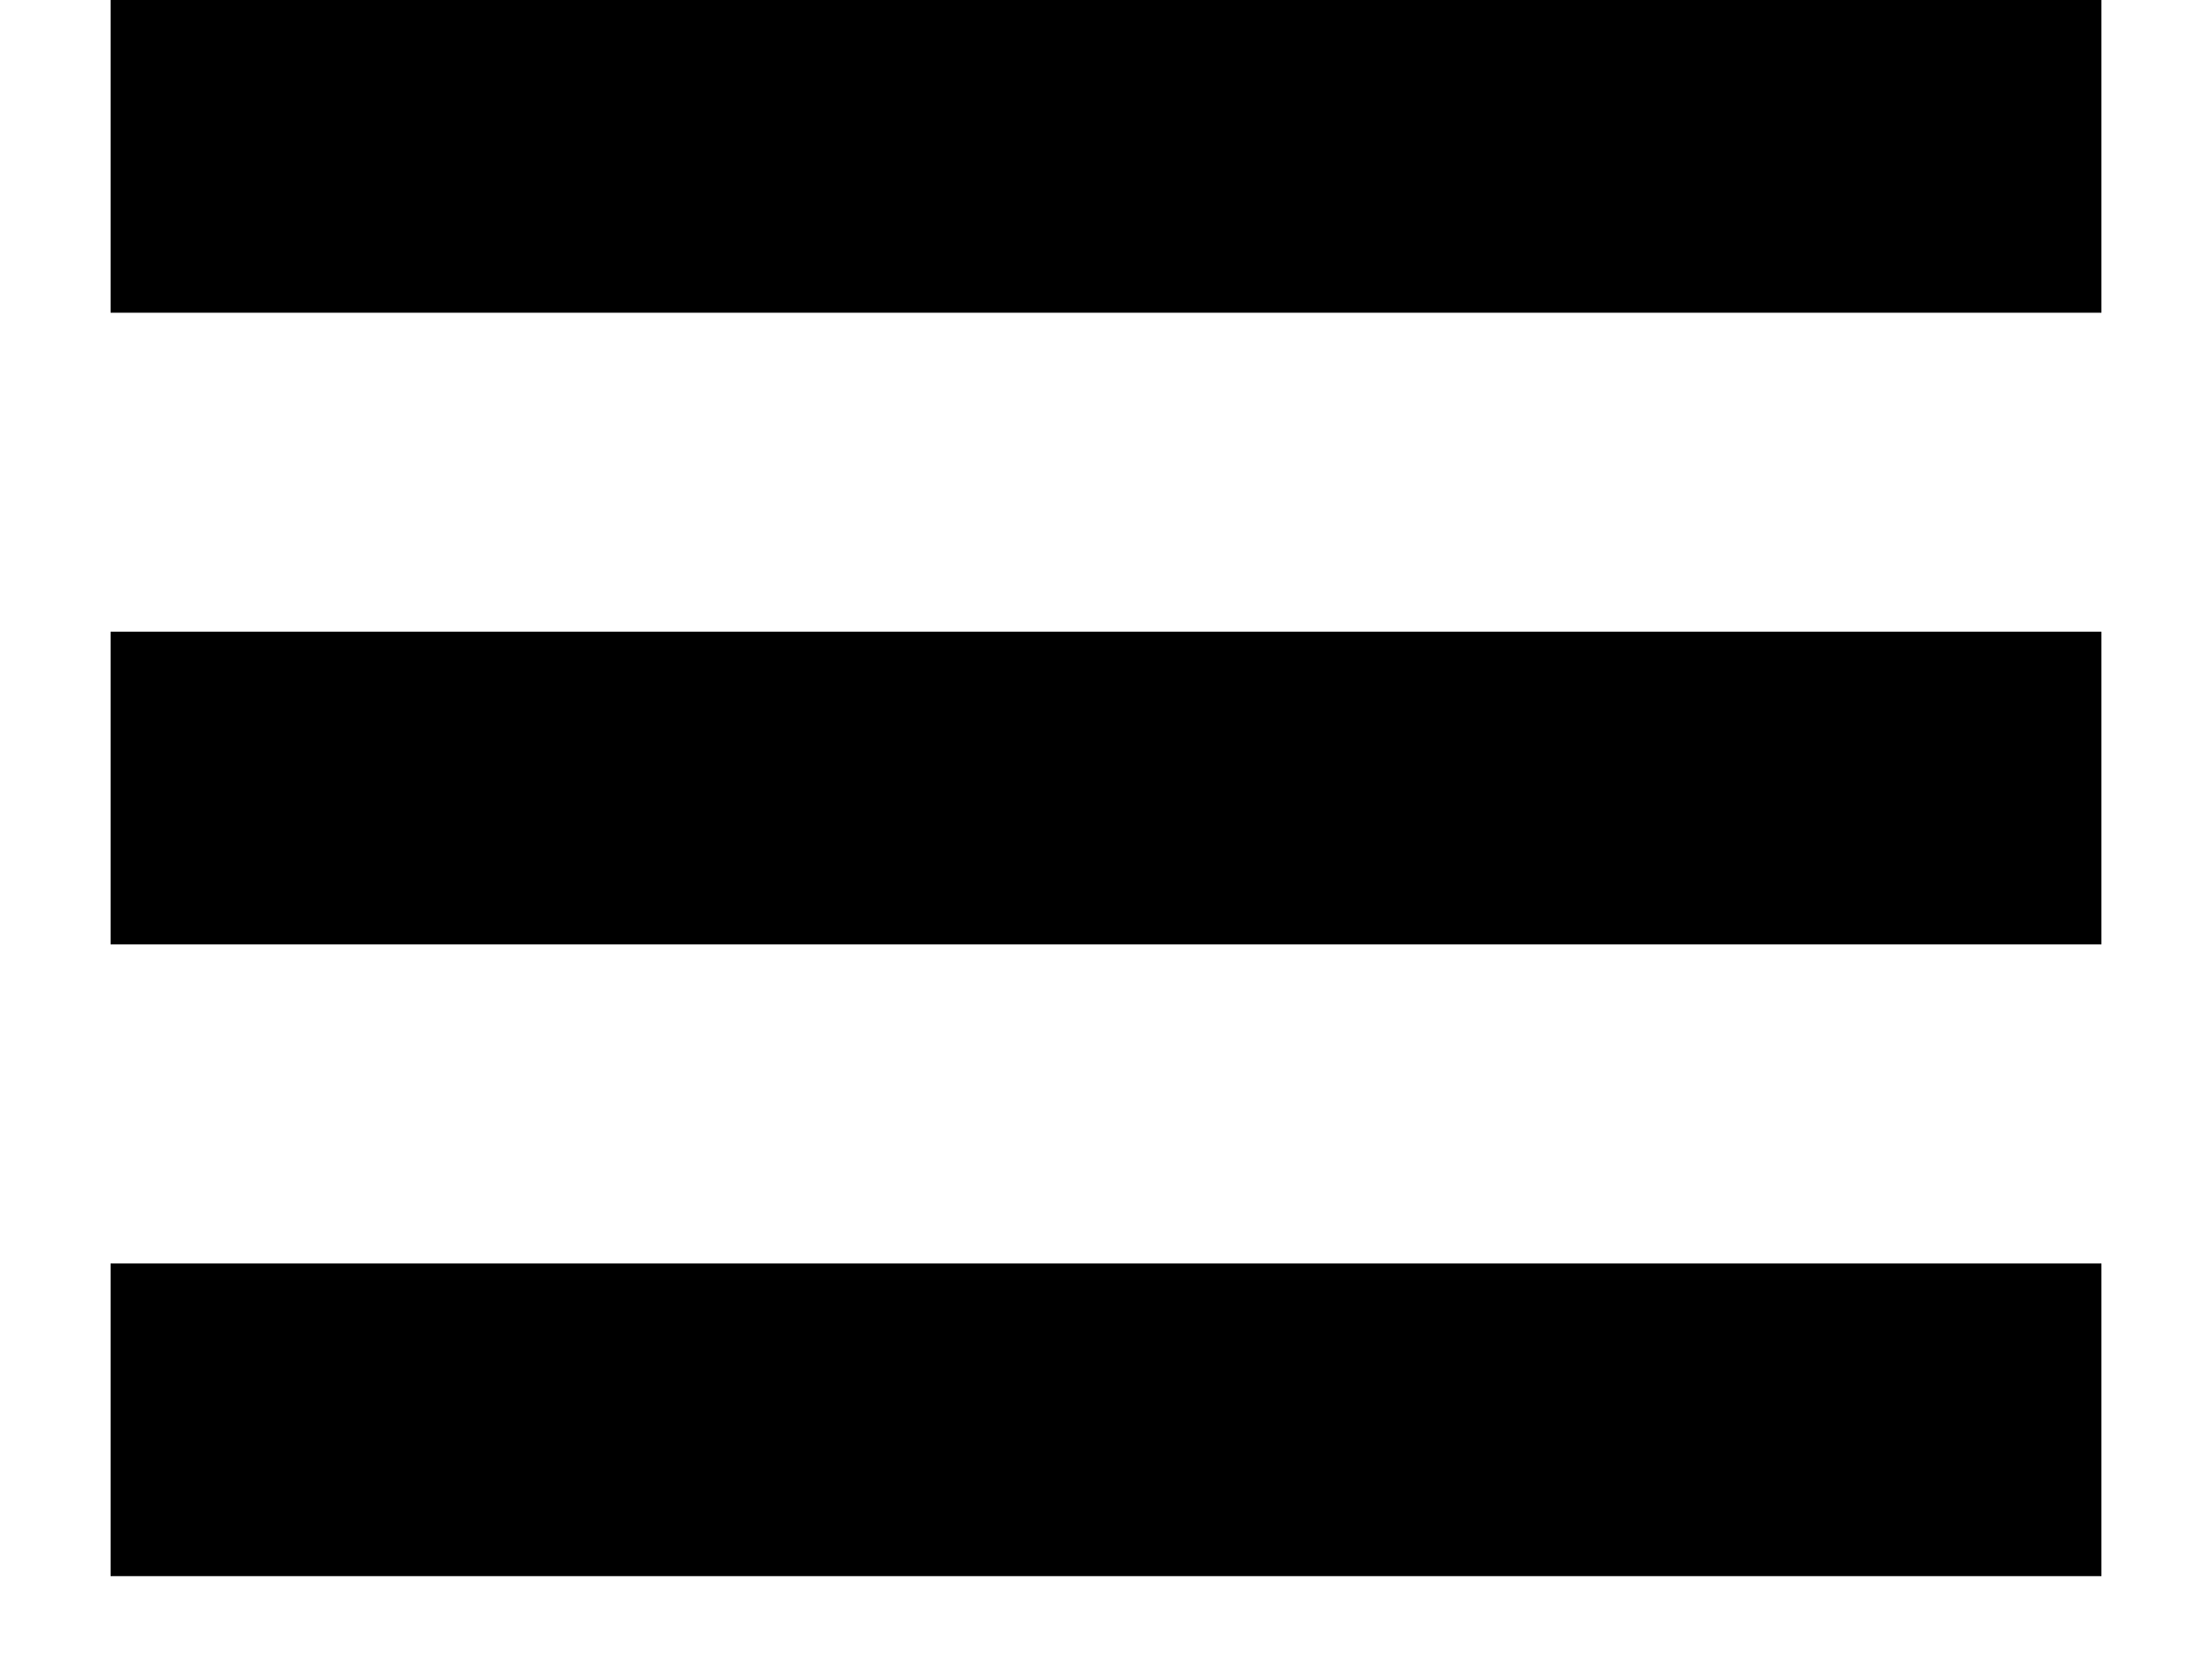
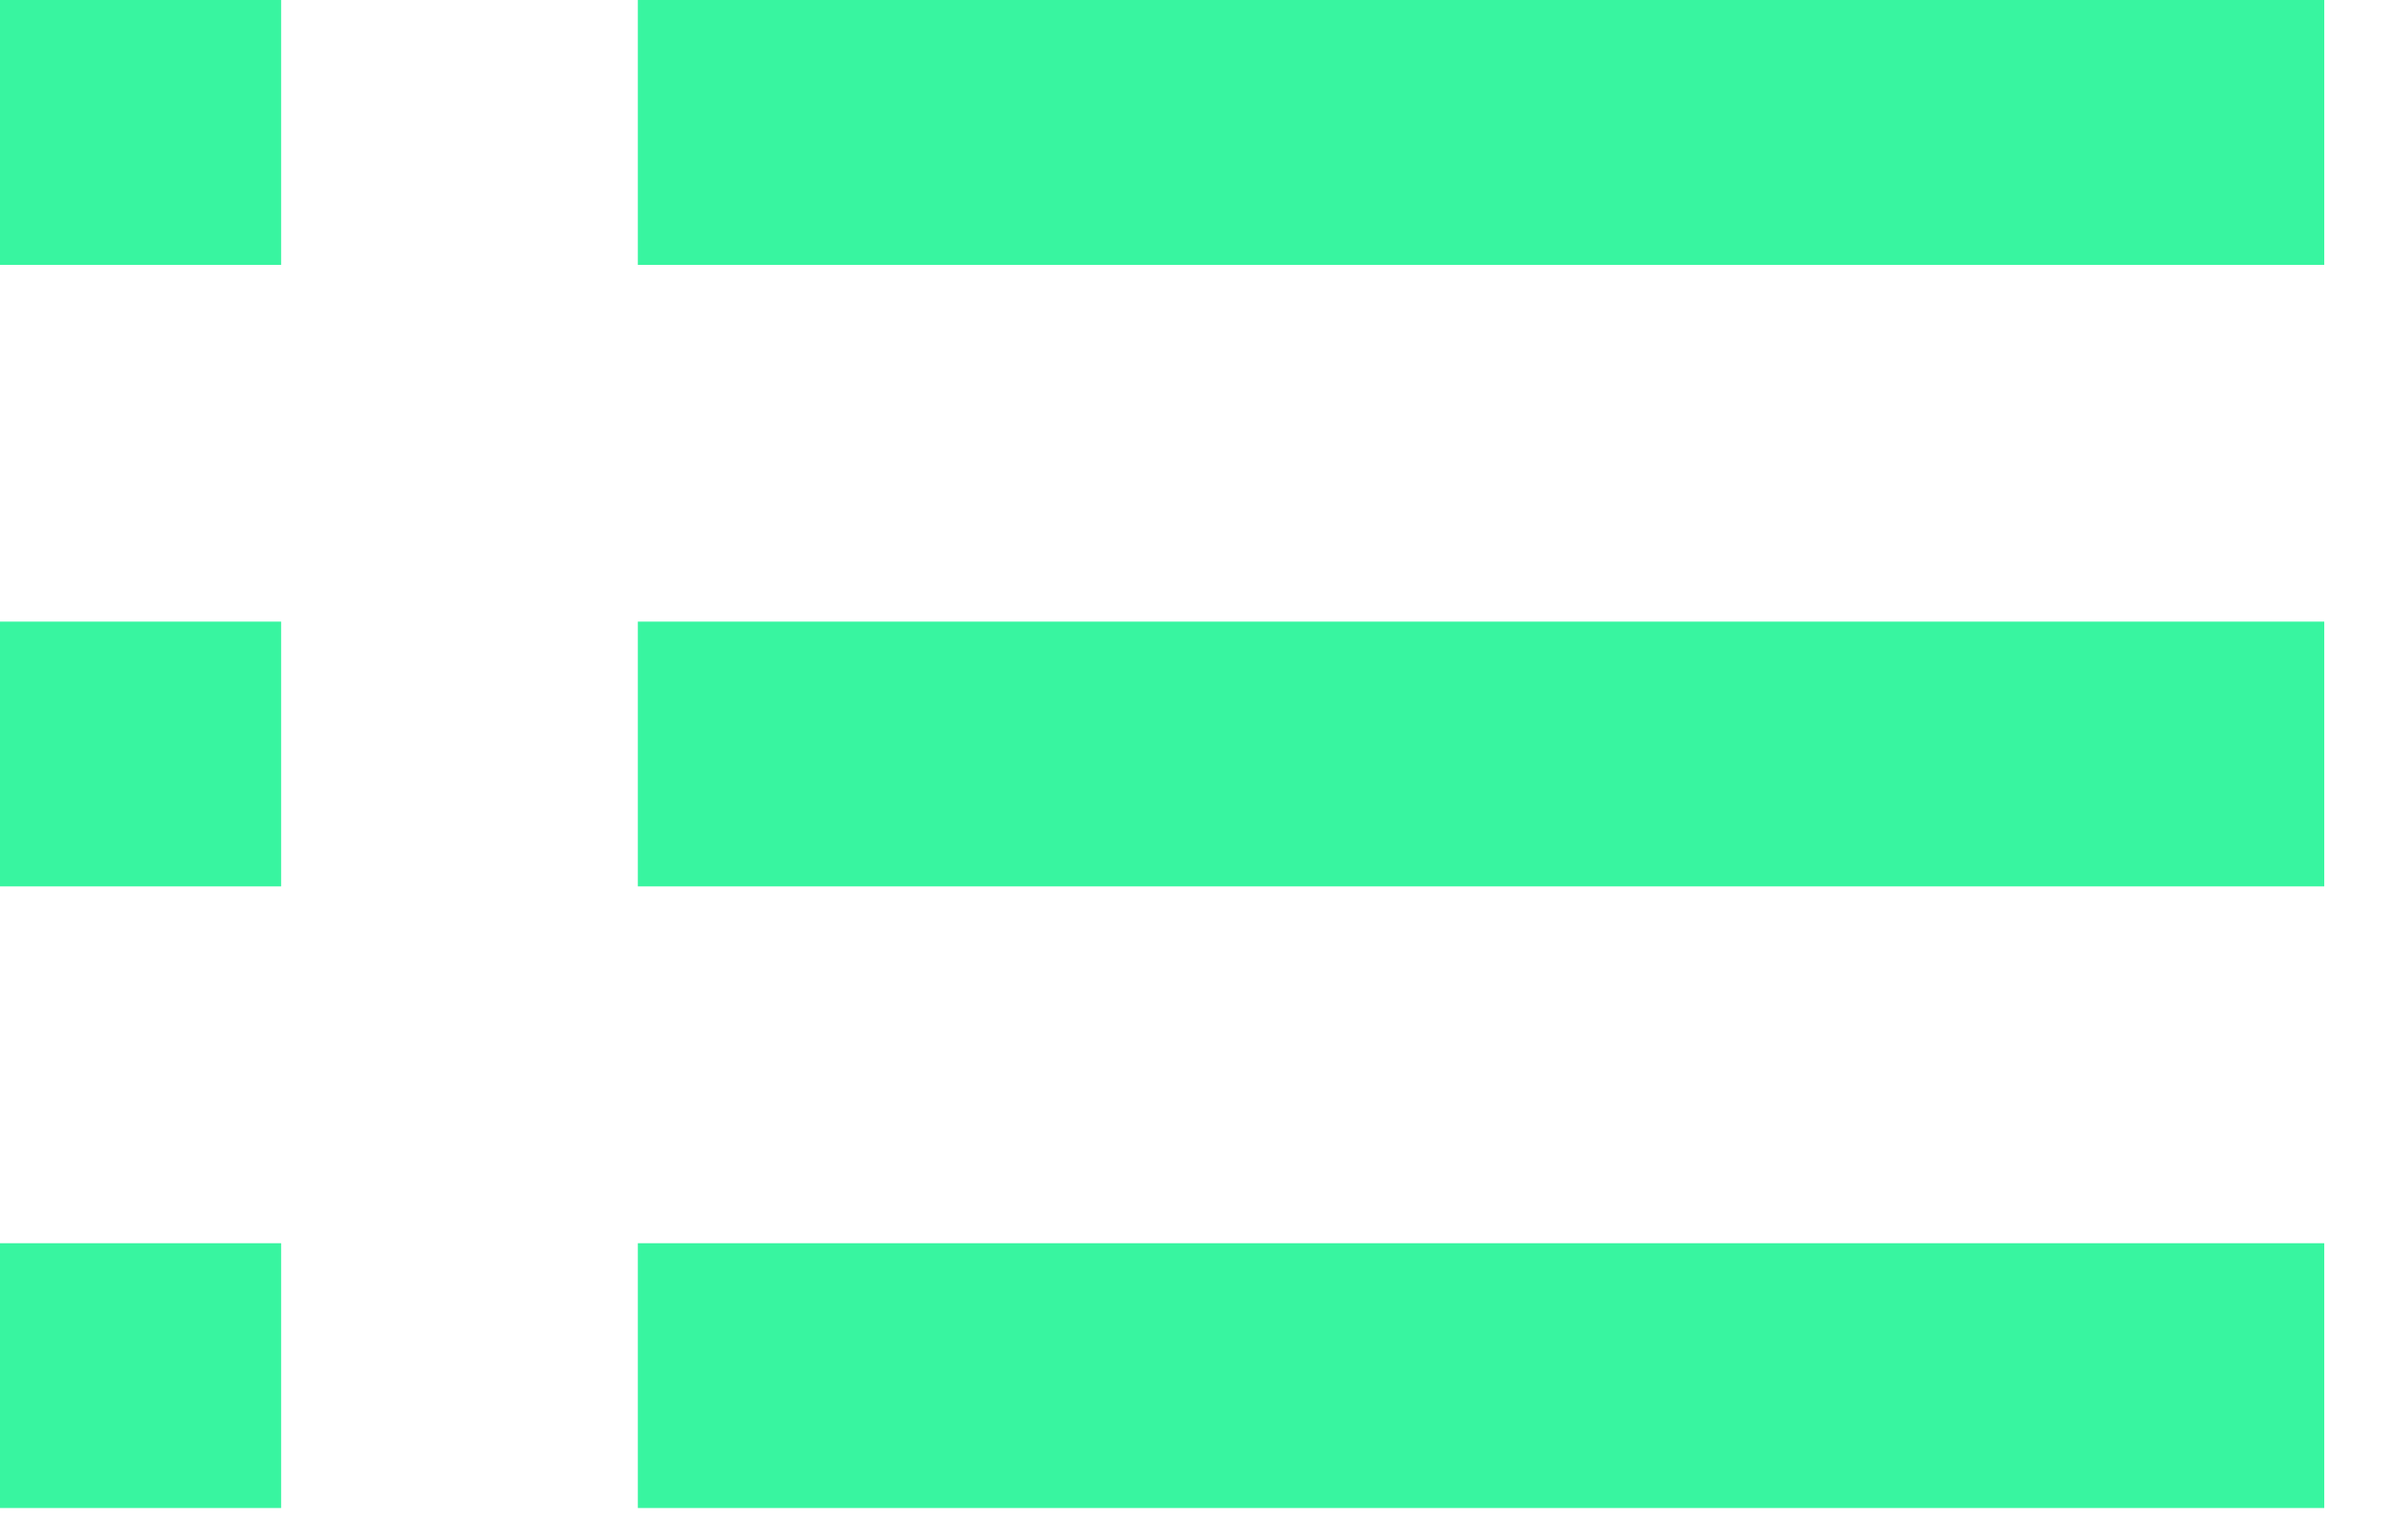
- <svg xmlns="http://www.w3.org/2000/svg" width="24" height="18" viewBox="0 0 24 20" fill="none">
-   <rect width="24" height="3.77" fill="black" />
-   <rect y="7.615" width="24" height="3.77" fill="black" />
-   <rect y="15.231" width="24" height="3.77" fill="black" />
+ <svg xmlns="http://www.w3.org/2000/svg" width="27" height="17" viewBox="0 0 27 17" fill="none">
+   <path d="M0 0H3.152V2.97H0V0Z" fill="#38F5A0" />
+   <path d="M0 6.97H3.152V9.939H0V6.97Z" fill="#38F5A0" />
+   <path d="M0 13.94H3.152V16.909H0V13.94Z" fill="#38F5A0" />
+   <path d="M7.152 0H26.061V2.97H7.152V0Z" fill="#38F5A0" />
+   <path d="M7.152 6.97H26.061V9.939H7.152V6.97Z" fill="#38F5A0" />
+   <path d="M7.152 13.94H26.061V16.909H7.152V13.94Z" fill="#38F5A0" />
</svg>
